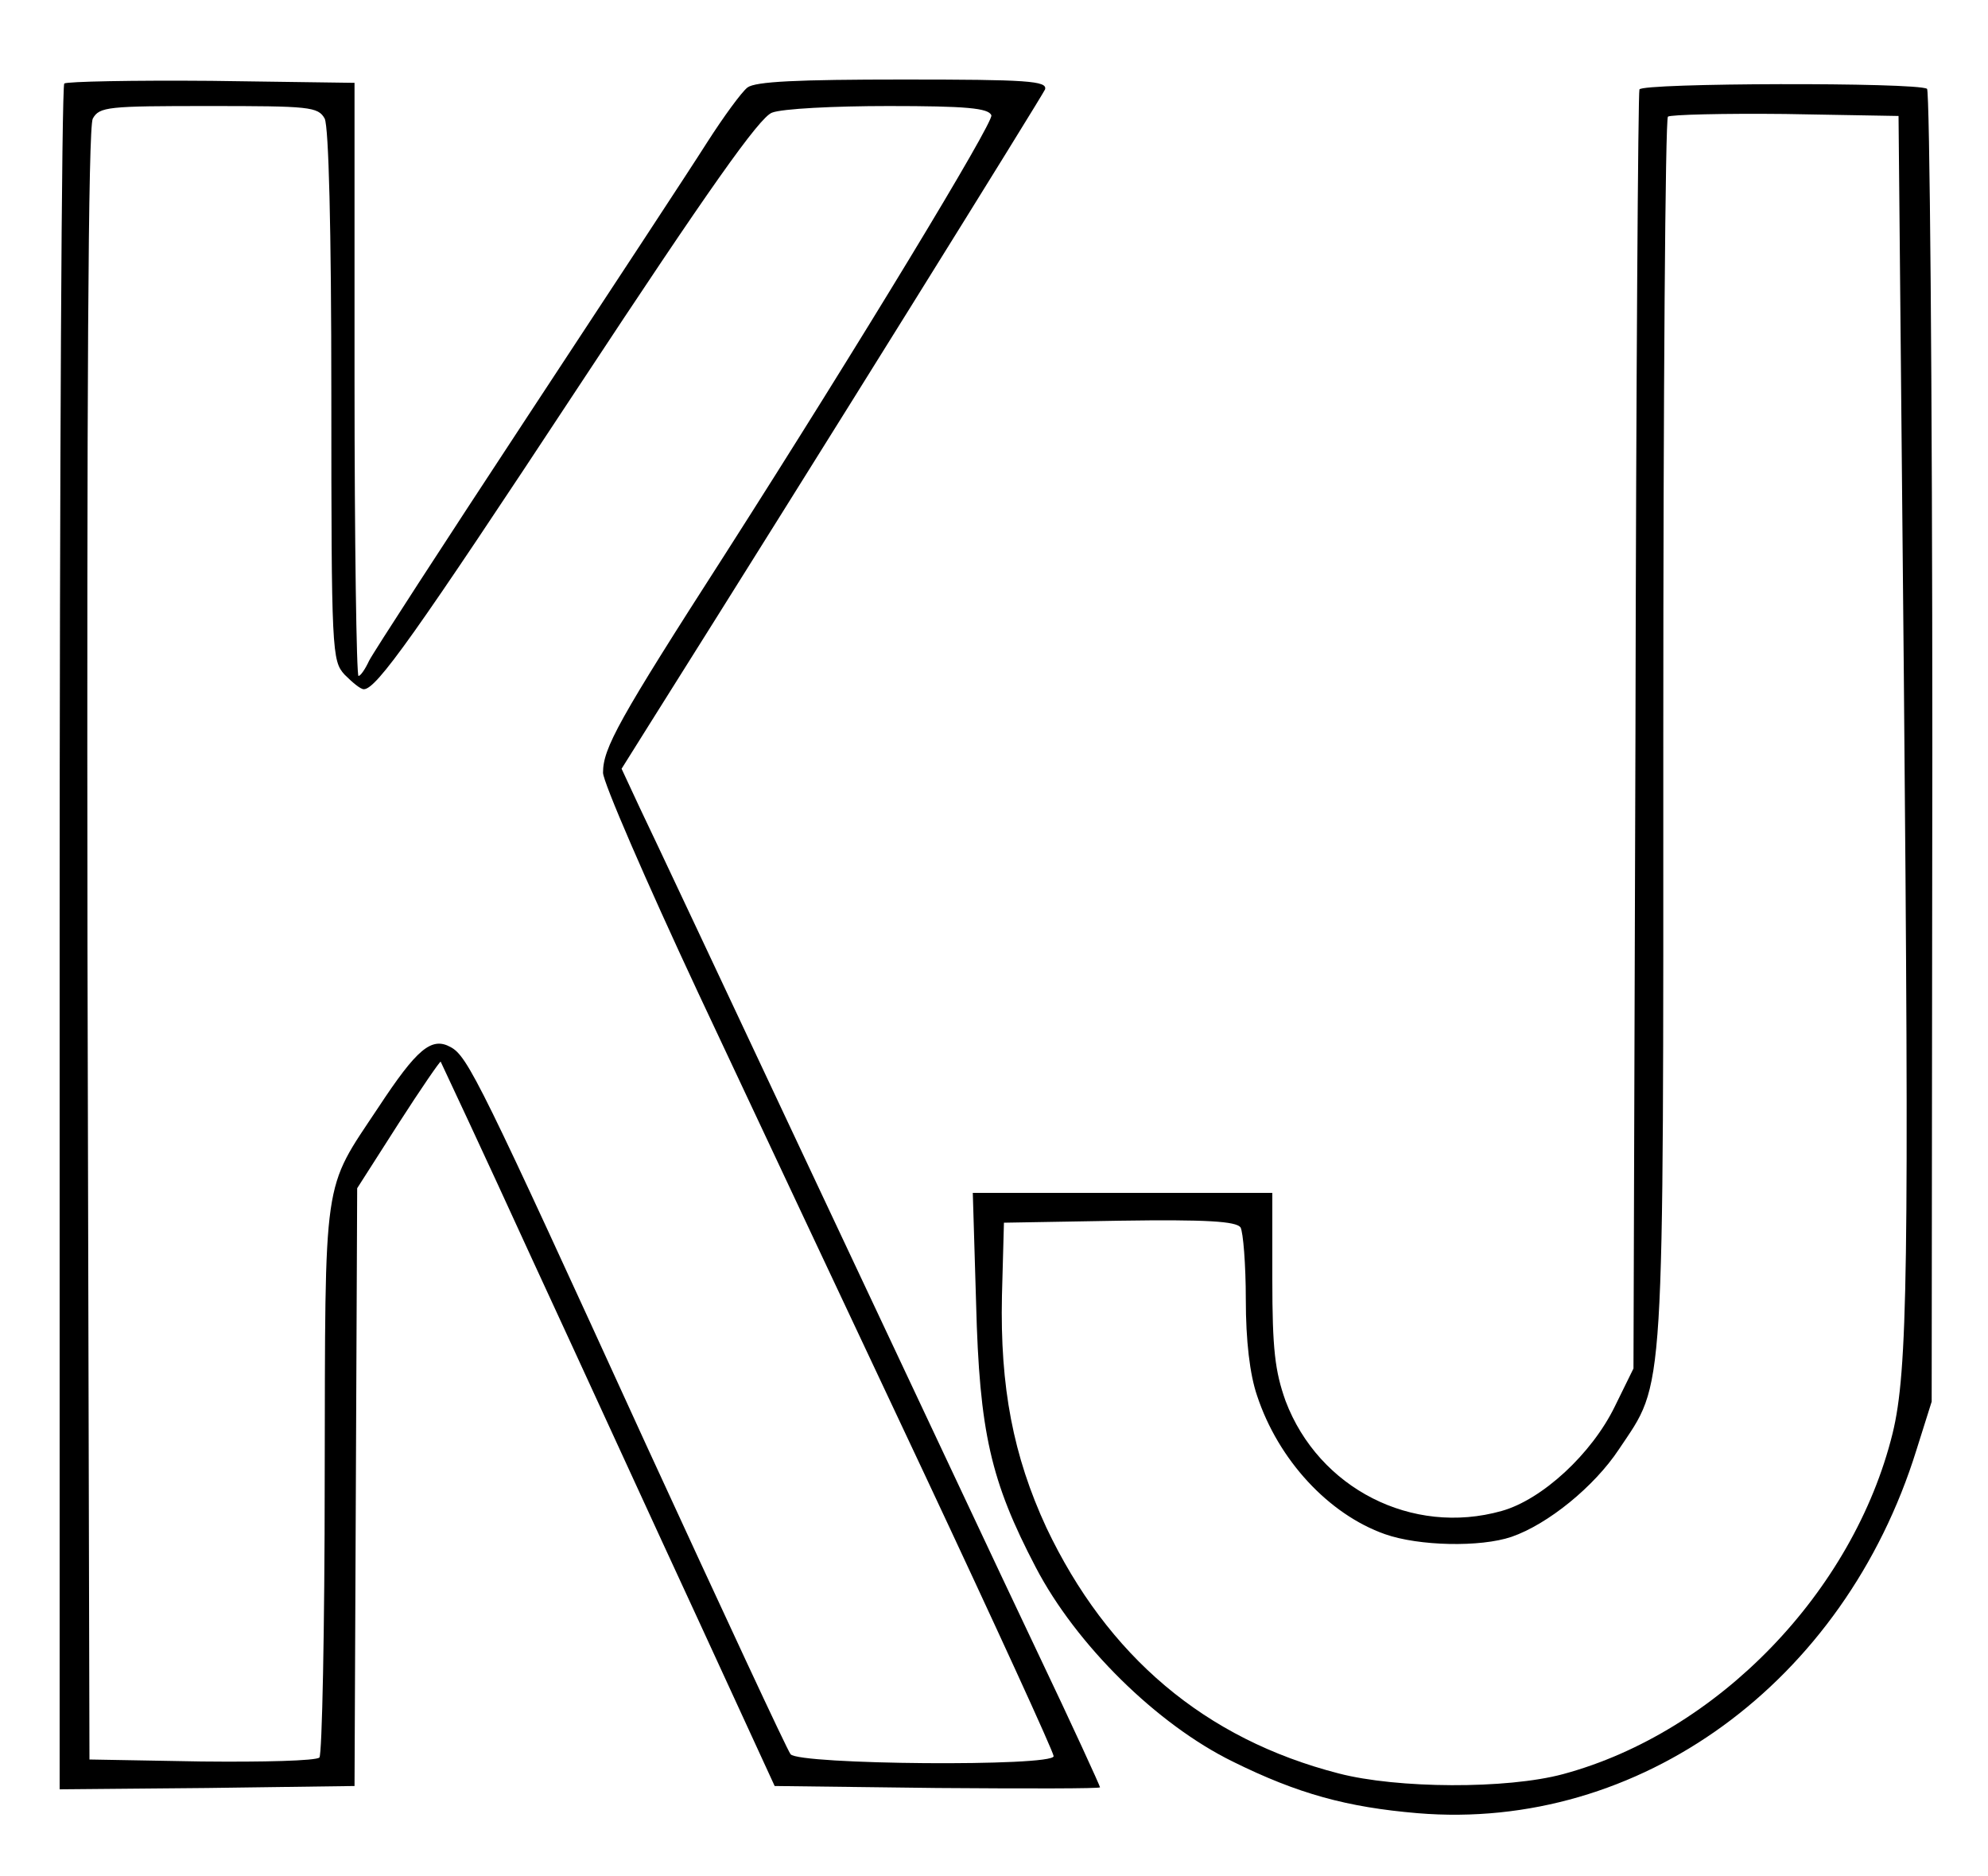
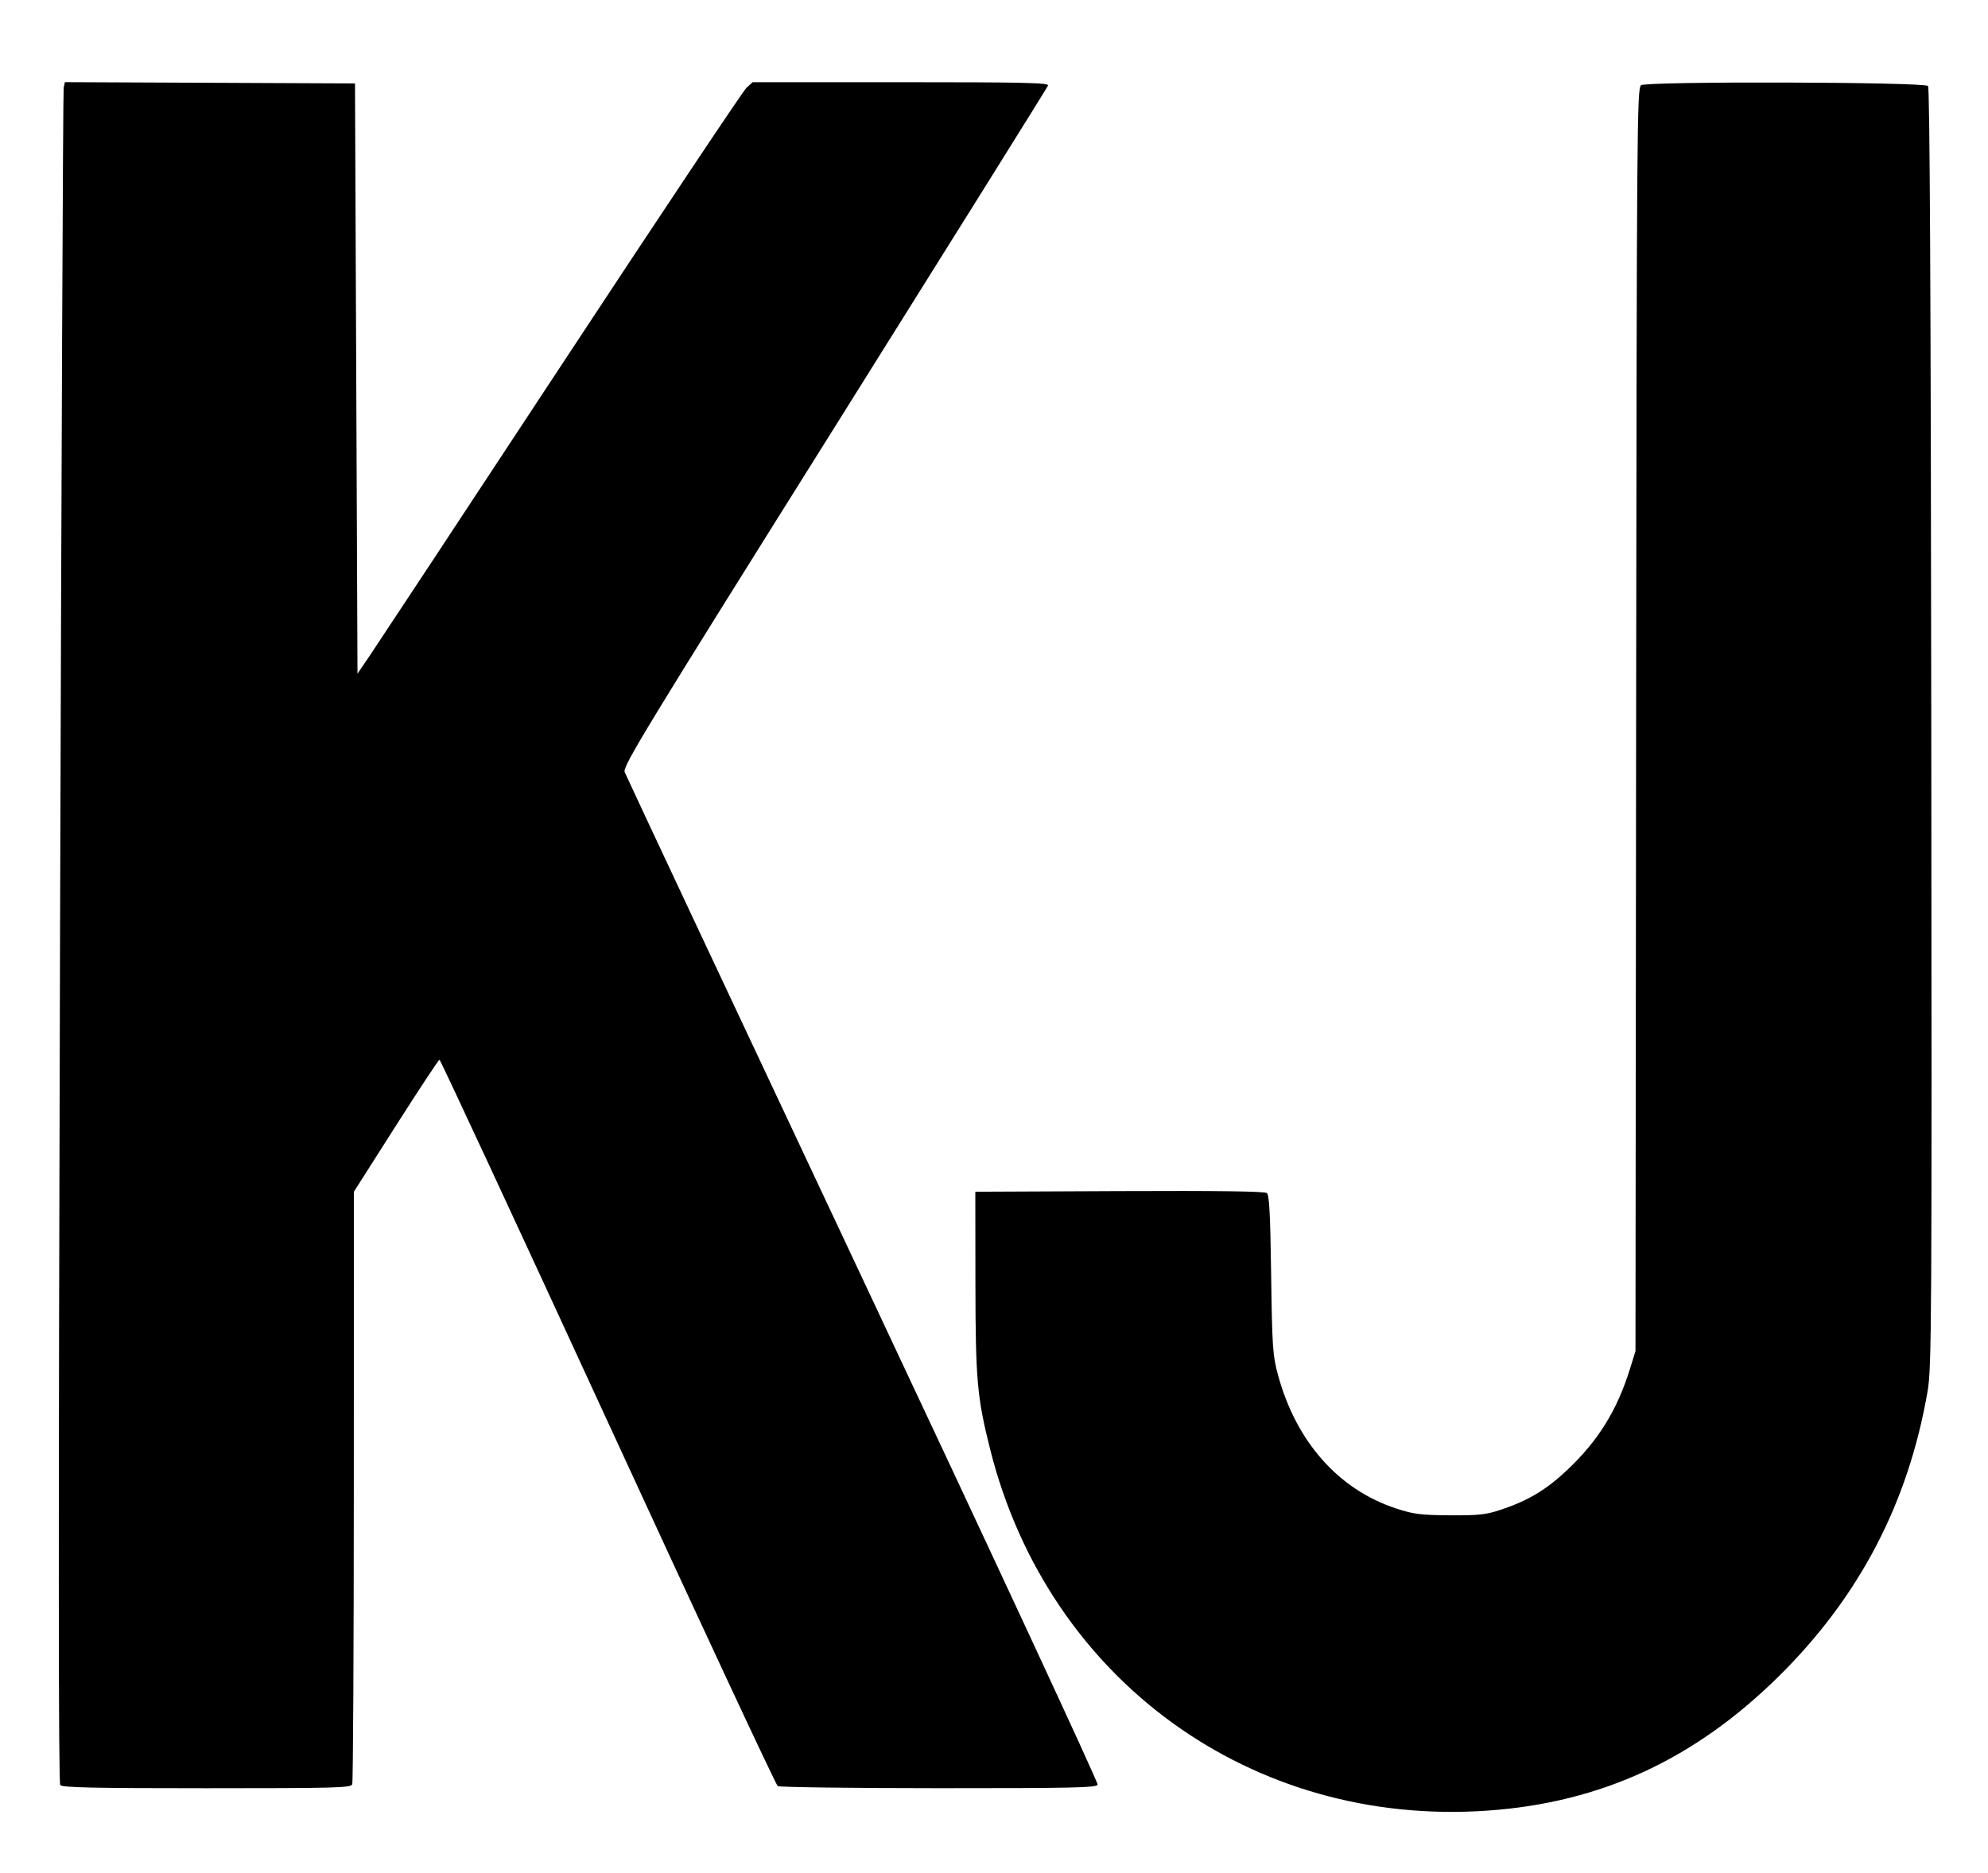
- <svg xmlns="http://www.w3.org/2000/svg" version="1.0" width="300pt" height="283pt" viewBox="0 0 300 283" preserveAspectRatio="xMidYMid meet">
-   <g transform="translate(0,283) scale(0.1,-0.1)" fill="#000000" stroke="none">
-     <path d="M97 2704 c-4 -4 -7 -585 -7 -1291 l0 -1283 223 2 222 3 2 451 2 451 62 97 c34 53 63 95 64 94 1 -2 64 -136 138 -298 75 -162 187 -407 251 -545 l115 -250 245 -3 c135 -1 246 -1 246 1 0 2 -42 94 -94 203 -52 109 -202 429 -334 709 -132 281 -252 536 -267 567 l-27 58 42 67 c265 421 592 947 597 958 4 13 -27 15 -214 15 -160 0 -223 -3 -235 -12 -9 -7 -36 -44 -61 -83 -24 -38 -147 -225 -272 -415 -125 -190 -232 -355 -238 -367 -6 -13 -13 -23 -16 -23 -3 0 -6 201 -6 447 l0 448 -216 3 c-118 1 -218 -1 -222 -4z m393 -53 c6 -13 10 -163 10 -418 0 -388 1 -400 20 -421 12 -12 24 -22 29 -22 19 0 76 80 325 458 195 296 272 405 291 412 15 6 94 10 176 10 116 0 151 -3 155 -14 4 -10 -199 -345 -401 -661 -162 -252 -185 -294 -185 -331 0 -14 65 -164 144 -333 79 -168 232 -494 340 -723 108 -230 196 -422 196 -428 0 -16 -385 -13 -397 3 -5 6 -103 217 -218 467 -250 547 -269 586 -295 600 -29 16 -51 -3 -109 -91 -85 -128 -80 -96 -81 -560 0 -227 -4 -417 -8 -421 -5 -5 -85 -7 -178 -6 l-169 3 -3 1228 c-1 835 1 1234 8 1248 10 18 23 19 175 19 152 0 165 -1 175 -19z" />
-     <path d="M2474 2695 c-2 -5 -5 -442 -6 -970 l-3 -960 -28 -57 c-35 -72 -110 -141 -171 -158 -135 -38 -276 34 -326 166 -16 45 -20 78 -20 184 l0 130 -226 0 -226 0 5 -167 c5 -194 22 -268 90 -398 61 -117 183 -237 297 -293 99 -49 173 -69 279 -78 335 -28 644 197 753 548 l23 73 1 988 c0 544 -4 991 -8 993 -16 10 -431 9 -434 -1z m399 -885 c8 -891 6 -1049 -17 -1143 -59 -239 -264 -451 -497 -514 -85 -23 -251 -22 -339 1 -202 52 -349 177 -441 371 -50 108 -70 212 -67 350 l3 110 174 3 c133 2 176 -1 183 -10 4 -7 8 -56 8 -109 0 -62 6 -113 17 -145 32 -97 108 -179 193 -209 51 -18 144 -20 191 -4 55 19 125 76 162 132 70 105 67 59 67 1082 0 507 3 925 7 929 4 3 84 5 177 4 l171 -3 8 -845z" />
-   </g>
+ <svg xmlns="http://www.w3.org/2000/svg" width="798" height="752" viewBox="0 0 798 752" version="1.1">
+   <path d="M 25.558 35.242 C 25.291 36.484, 24.635 190.038, 24.100 376.474 C 23.415 614.977, 23.440 715.826, 24.186 716.724 C 25.022 717.732, 37.384 718, 83.015 718 C 134.772 718, 140.849 717.835, 141.393 716.418 C 141.727 715.548, 142.011 661.661, 142.024 596.668 L 142.048 478.500 158.910 452 C 168.185 437.425, 176.064 425.500, 176.420 425.500 C 176.777 425.500, 207.173 490.930, 243.968 570.900 C 280.763 650.870, 311.460 716.676, 312.184 717.135 C 312.908 717.594, 341.977 717.976, 376.781 717.985 C 430.543 717.998, 440.145 717.786, 440.608 716.580 C 440.908 715.798, 398.526 624.561, 346.426 513.830 C 294.327 403.098, 251.273 311.375, 250.751 310 C 249.898 307.752, 258.391 293.799, 334.996 171.585 C 381.853 96.831, 420.420 35.069, 420.702 34.335 C 421.125 33.231, 410.907 33, 361.663 33 L 302.112 33 299.640 35.250 C 298.280 36.487, 264.885 86.550, 225.428 146.500 C 185.971 206.450, 151.395 258.875, 148.594 263 L 143.500 270.500 143 152 L 142.500 33.500 84.271 33.242 L 26.042 32.984 25.558 35.242 M 658.729 34.226 C 657.113 35.424, 656.995 50.673, 656.753 289 L 656.496 542.500 654.260 549.695 C 649.103 566.287, 641.433 578.622, 628.998 590.320 C 620.624 598.198, 613.356 602.544, 602.500 606.165 C 596.469 608.177, 593.631 608.488, 582 608.411 C 570.241 608.334, 567.458 607.981, 560.422 605.672 C 537.222 598.060, 520.204 578.783, 512.952 551.900 C 510.879 544.216, 510.649 540.796, 510.249 511.794 C 509.919 487.845, 509.502 479.831, 508.544 479.036 C 507.680 478.320, 488.805 478.066, 449.388 478.242 L 391.500 478.500 391.542 515 C 391.587 554.115, 392.198 561.021, 397.476 582 C 420.744 674.488, 502.474 733.755, 597.395 726.972 C 642.783 723.728, 680.334 706.359, 714.079 673 C 746.380 641.068, 765.996 603.480, 773.741 558.674 C 775.393 549.116, 775.484 532.962, 775.231 292.031 C 775.048 117.738, 774.631 35.231, 773.931 34.531 C 772.282 32.881, 660.941 32.586, 658.729 34.226" stroke="none" fill="#000000" fill-rule="evenodd" />
</svg>
